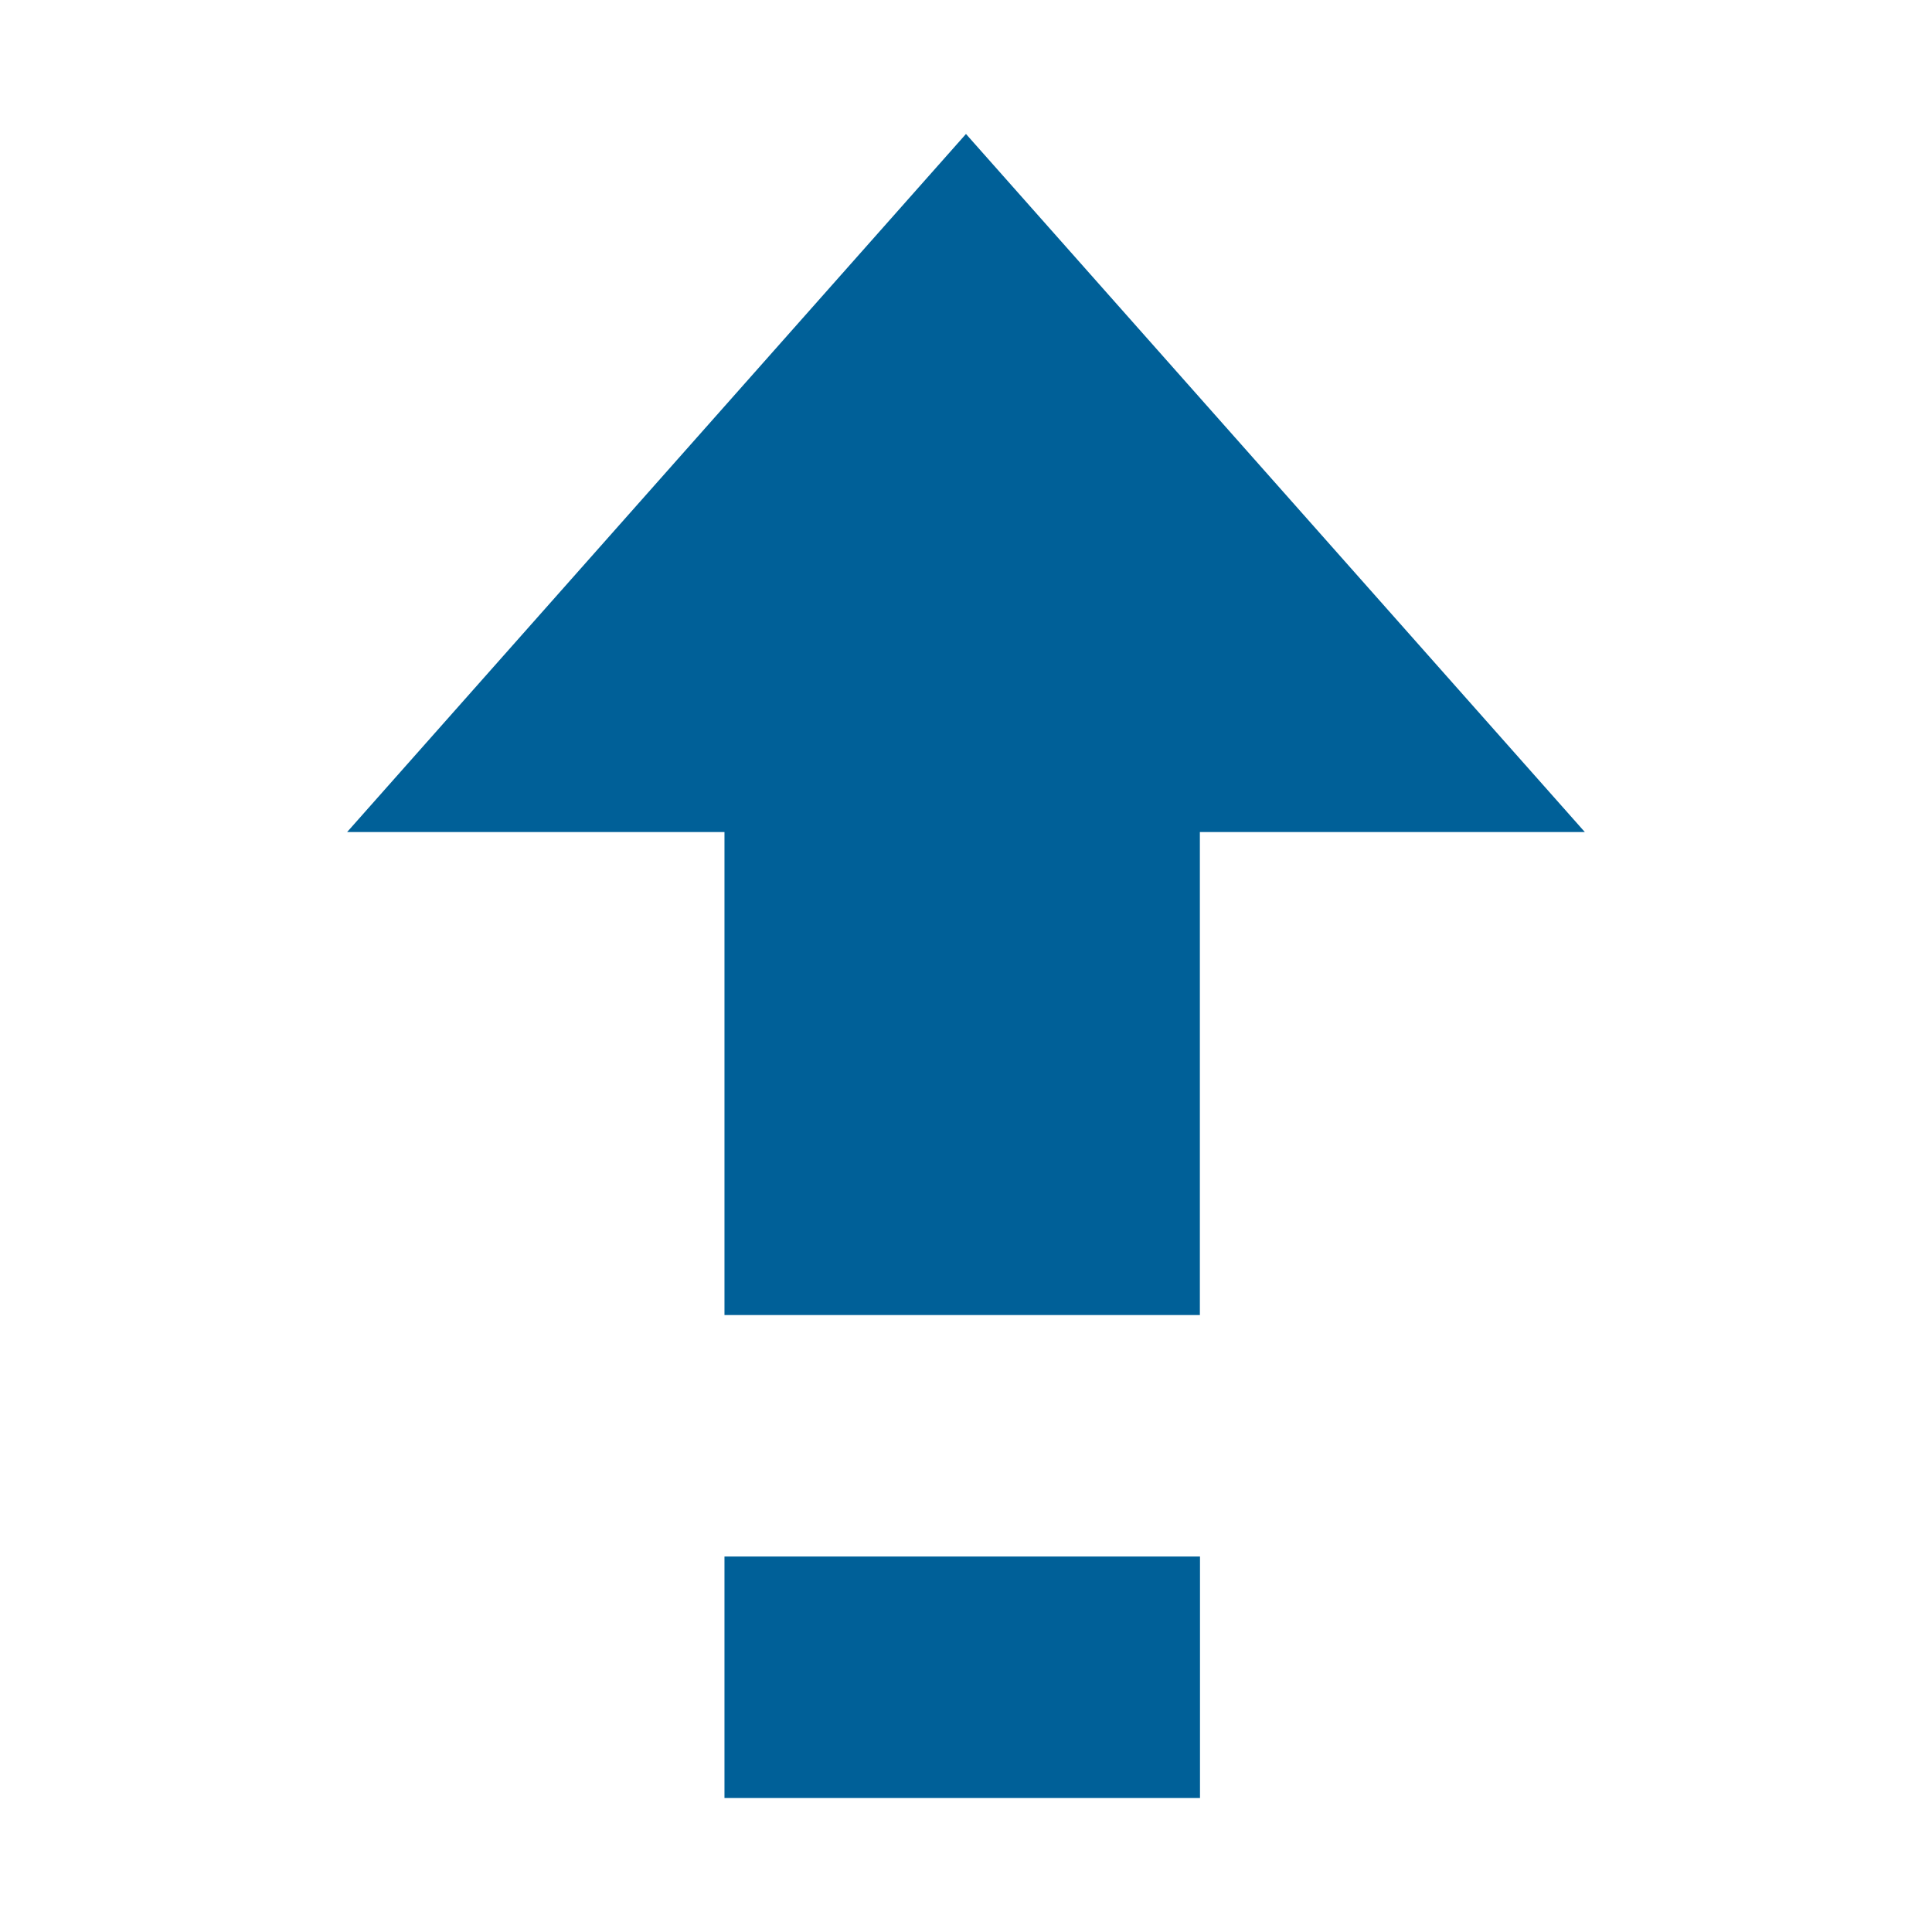
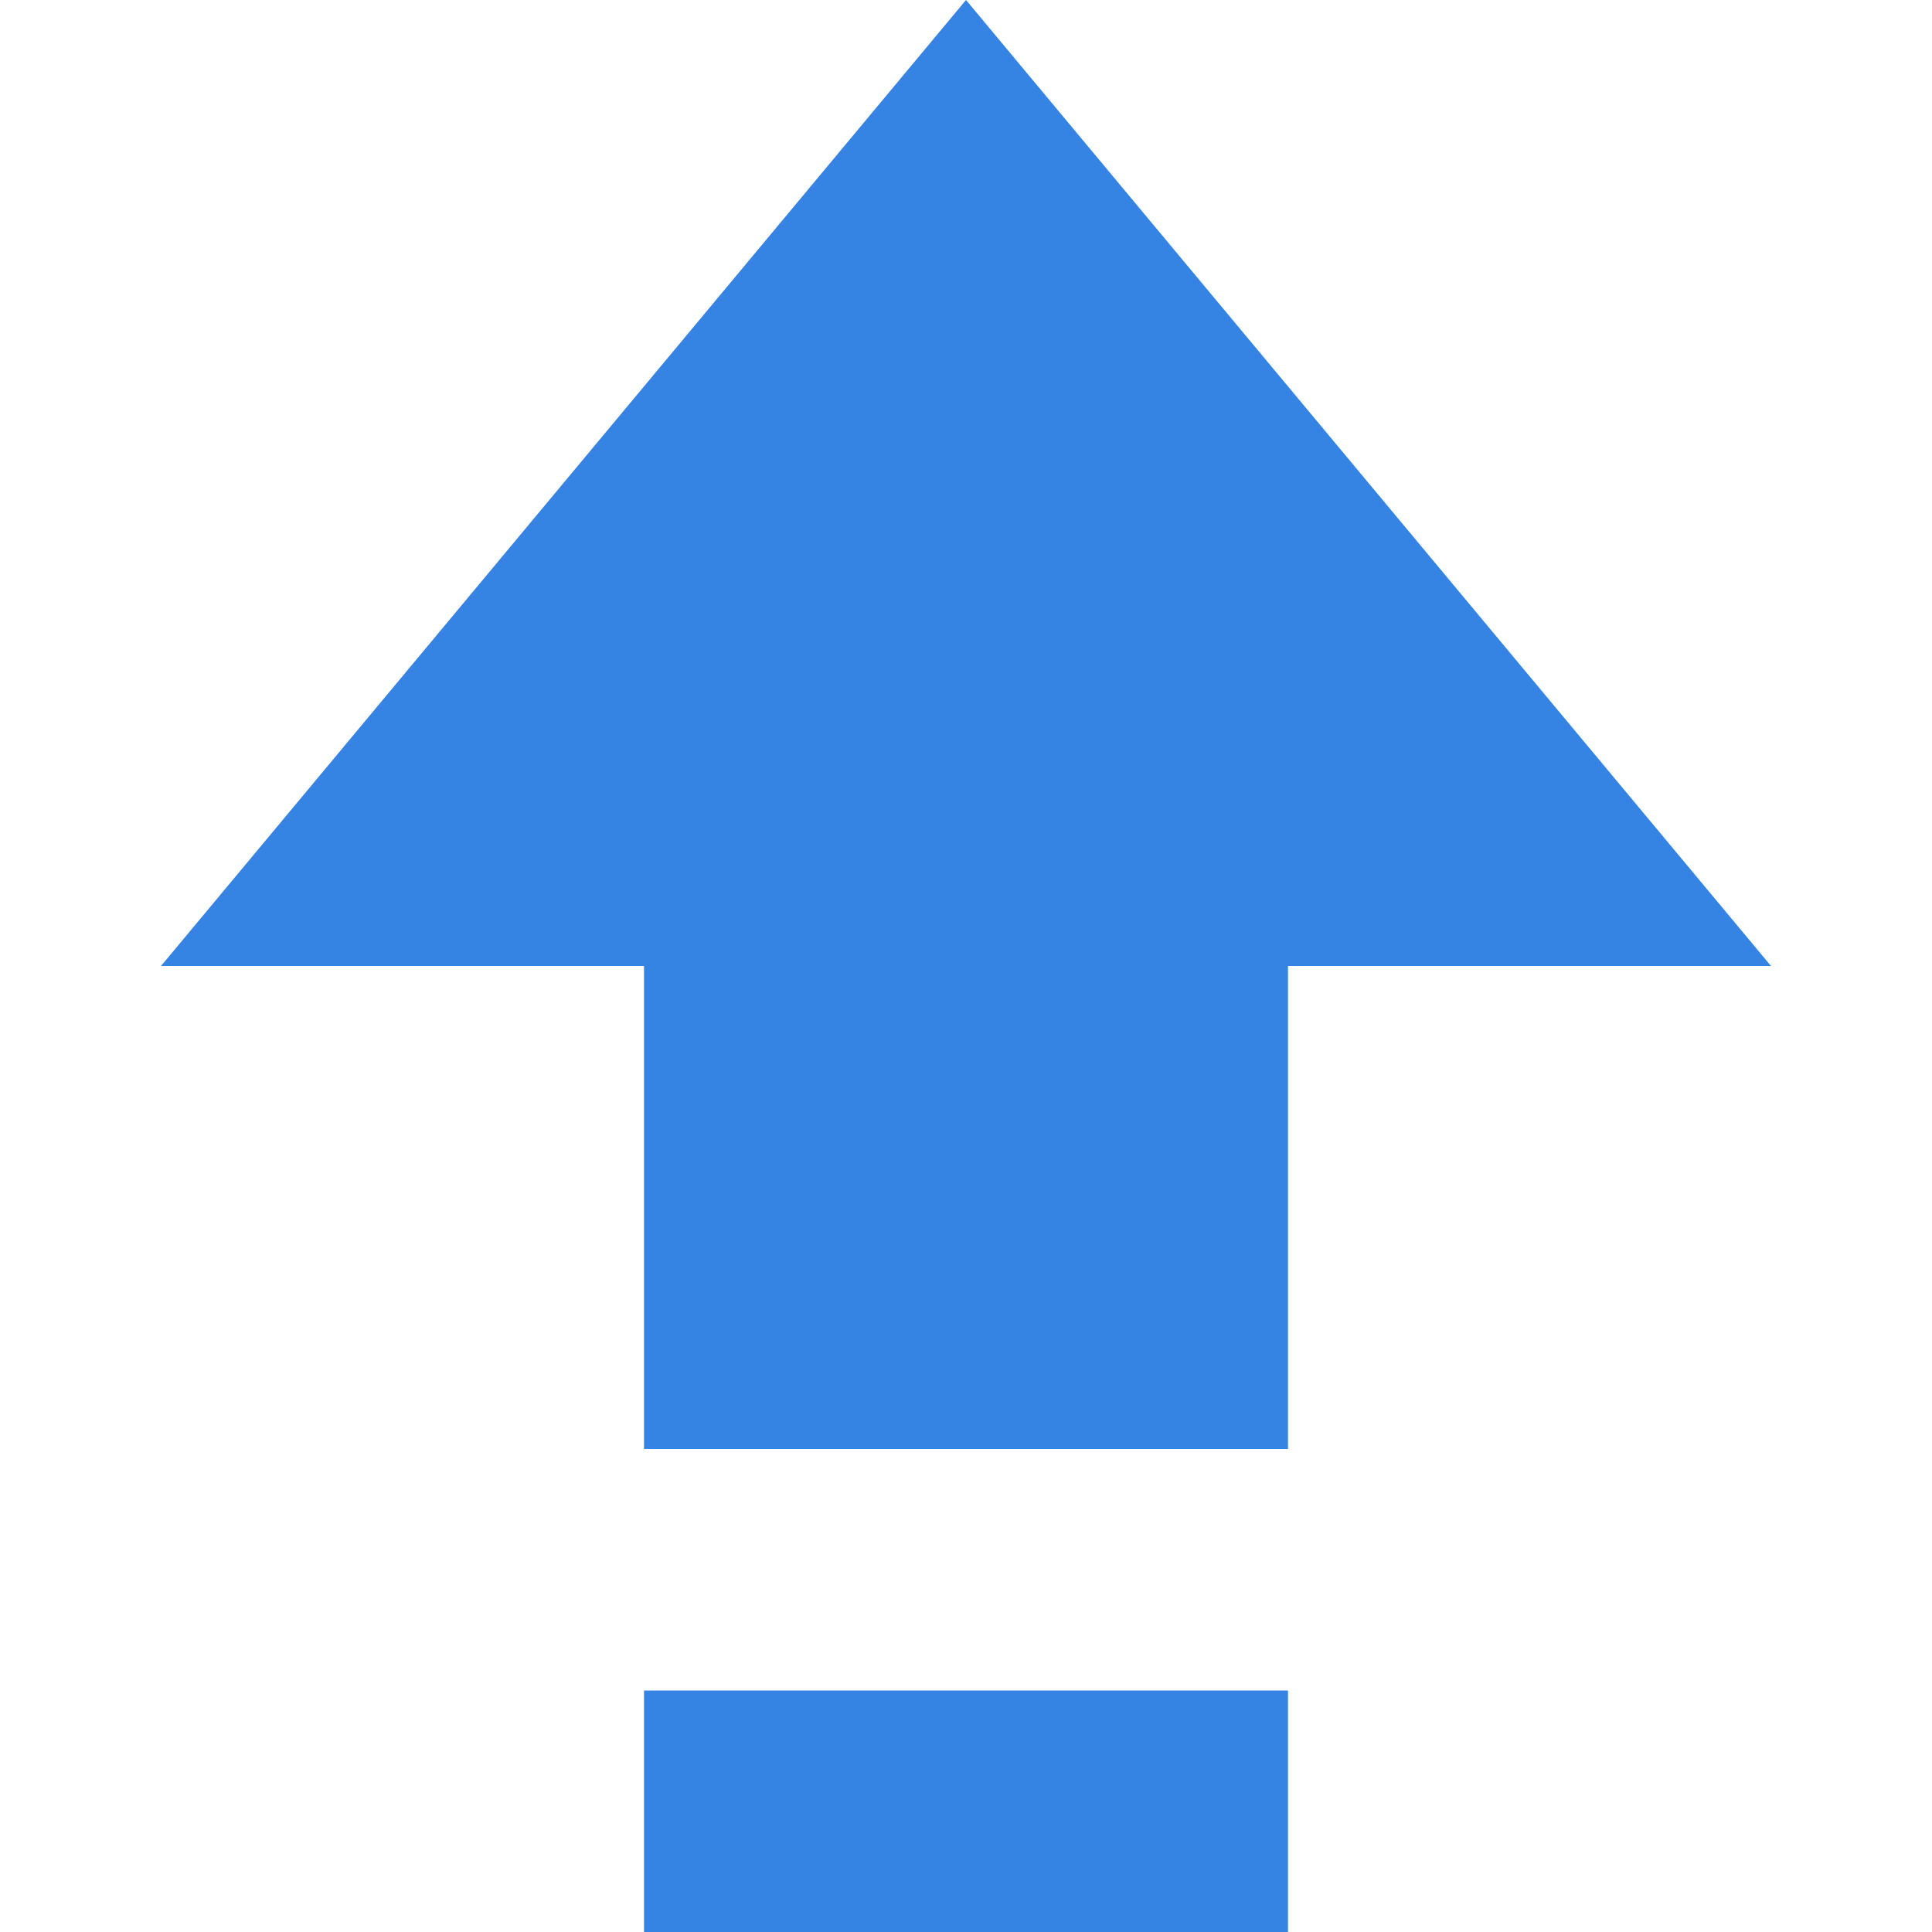
- <svg xmlns="http://www.w3.org/2000/svg" xmlns:ns1="http://www.openswatchbook.org/uri/2009/osb" width="32" viewBox="0 0 32 32" version="1.1" id="svg7384" height="32">
-   <defs id="defs7386">
-     <linearGradient ns1:paint="solid" id="linearGradient19282" gradientTransform="matrix(-2.736579,0.2820293,-0.1890831,-0.9998832,239.5401,-879.4556)">
-       <stop style="stop-color:#666666;stop-opacity:1;" offset="0" id="stop19284" />
-     </linearGradient>
-   </defs>
-   <g transform="translate(-141.0002,-791)" style="display:inline" id="layer9" />
-   <g transform="translate(-141.0002,-791)" style="display:inline" id="layer10" />
-   <g transform="translate(-141.0002,-791)" id="layer11" />
-   <g transform="translate(-141.0002,-791)" style="display:inline" id="layer13" />
-   <g transform="translate(-141.0002,-791)" id="layer14" />
-   <g transform="translate(-141.0002,-791)" style="display:inline" id="layer15" />
-   <g transform="translate(-141.0002,-791)" style="display:inline" id="g71291" />
-   <g transform="translate(-141.0002,-791)" style="display:inline" id="g4953" />
-   <g transform="matrix(2,0,0,2,-282.0004,-1614.219)" style="display:inline;fill:#006098;fill-opacity:1" id="layer12">
-     <path style="color:#000000;display:inline;overflow:visible;visibility:visible;fill:#006098;fill-opacity:1;stroke:none;stroke-width:2;marker:none;enable-background:new" d="m 147,818 v -4 h -3.125 l 5.125,-5.781 5.125,5.781 h -3.188 v 4 z" id="path16532" />
-     <path id="path16534" d="m 147,822 v -2 h 3.938 v 2 z" style="color:#000000;display:inline;overflow:visible;visibility:visible;fill:#006098;fill-opacity:1;stroke:none;stroke-width:2;marker:none;enable-background:new" />
-   </g>
+ <svg xmlns="http://www.w3.org/2000/svg" class="keyboard-key" width="24" height="24">
+   <path style="marker:none" d="M12 0L2 12h6v6h8v-6h6zM8 21v3h8v-3z" color="#000" overflow="visible" fill="#3584e4" />
</svg>
